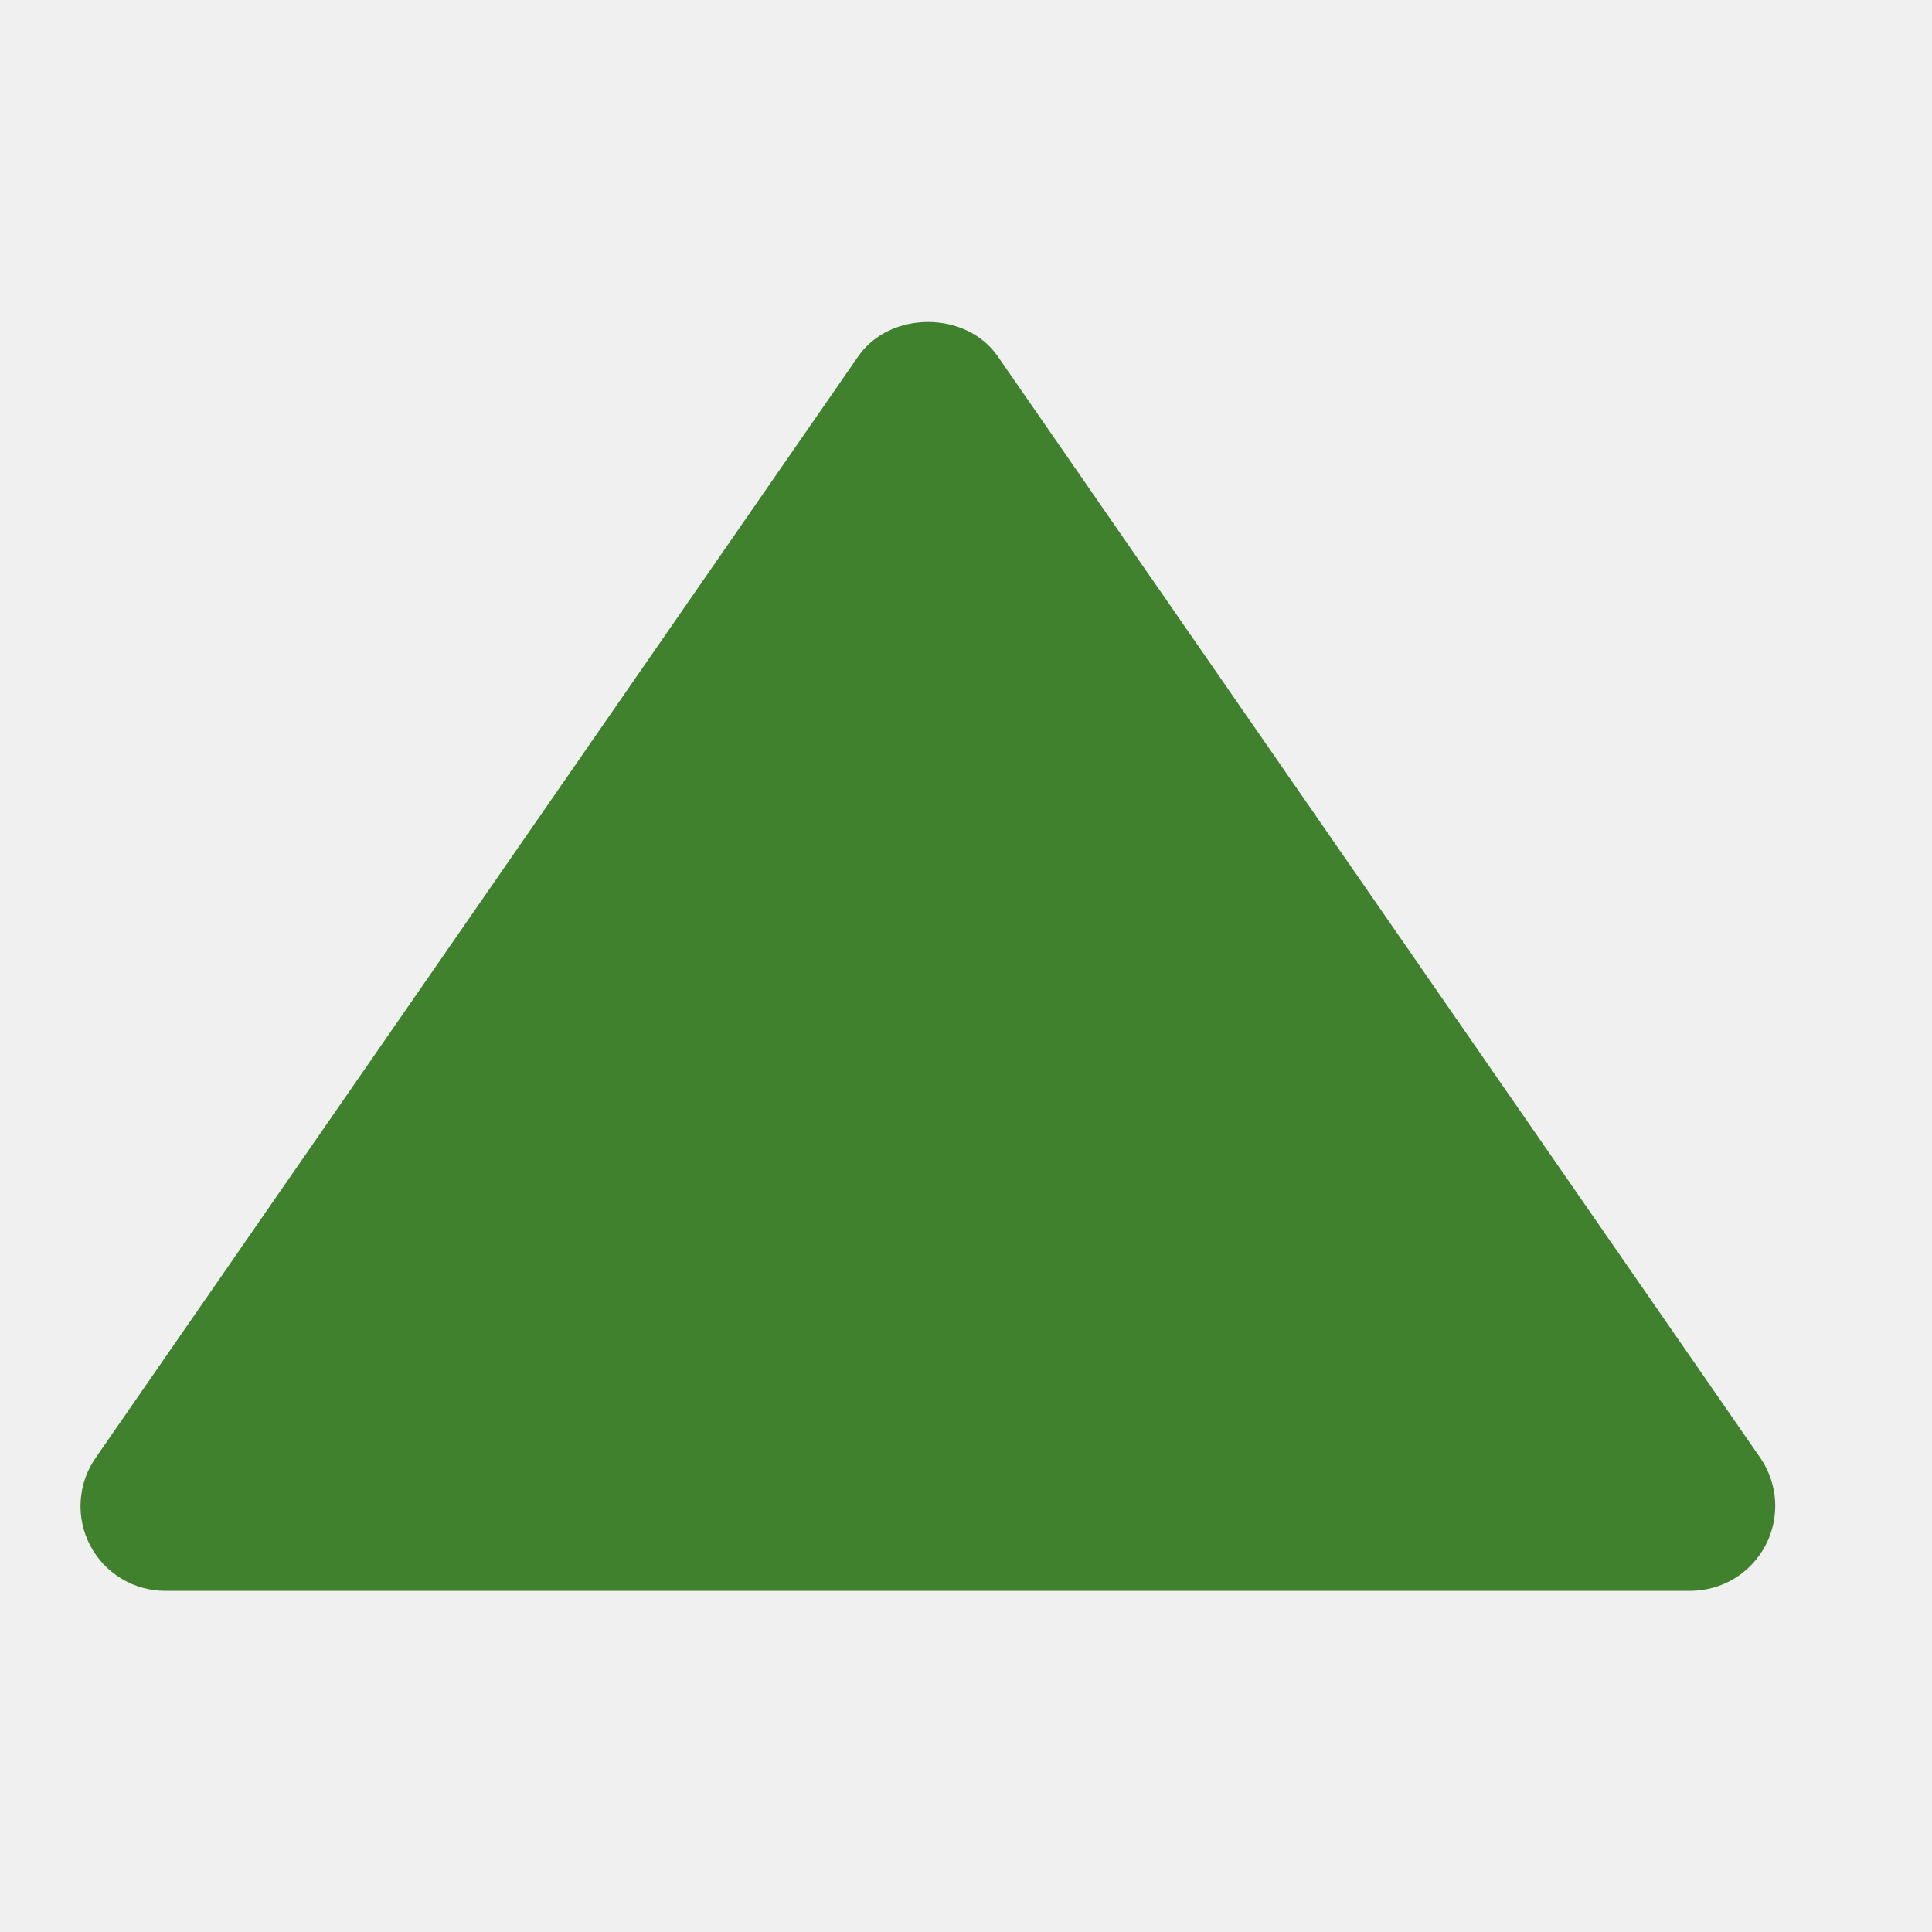
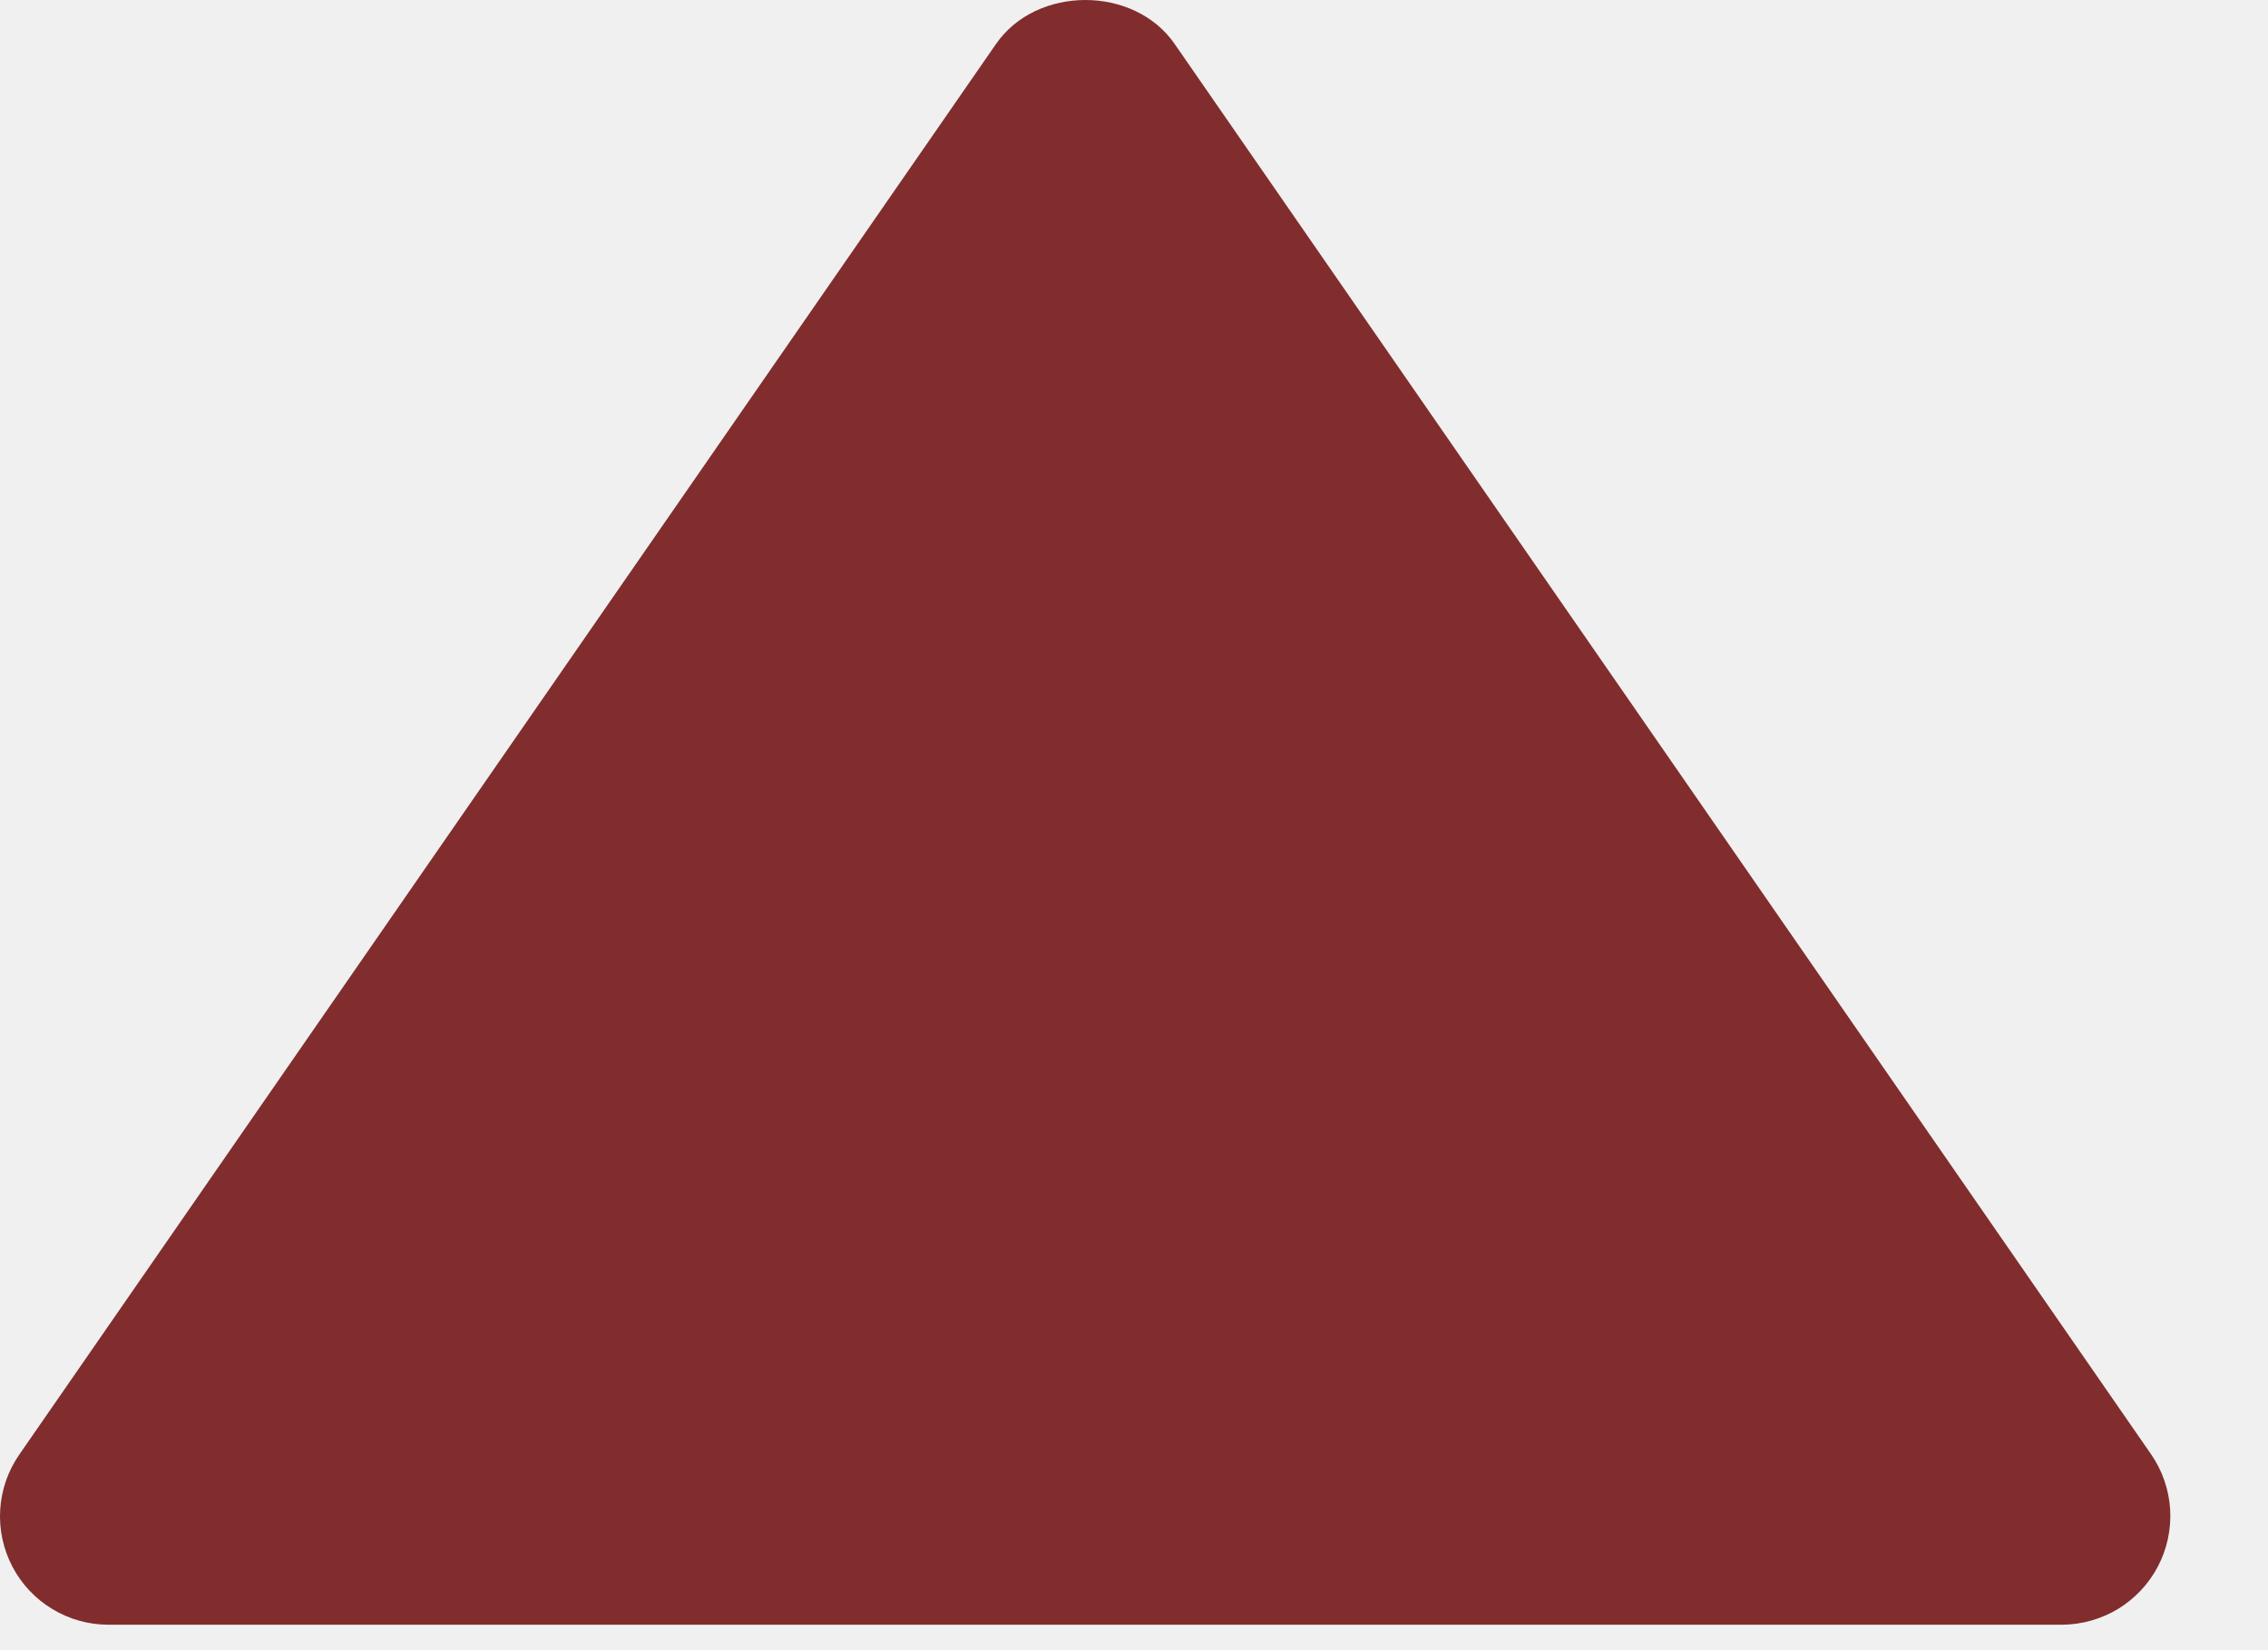
- <svg xmlns="http://www.w3.org/2000/svg" width="24" height="24" viewBox="0 0 24 24" fill="none">
-   <path d="M2.053 19.762L21.001 19.762C21.193 19.761 21.381 19.708 21.545 19.609C21.709 19.509 21.843 19.367 21.932 19.197C22.021 19.027 22.062 18.836 22.051 18.645C22.039 18.453 21.976 18.268 21.867 18.11L12.394 4.426C12.001 3.858 11.056 3.858 10.662 4.426L1.188 18.11C1.078 18.268 1.014 18.453 1.002 18.645C0.99 18.837 1.031 19.028 1.12 19.198C1.209 19.368 1.343 19.511 1.508 19.61C1.672 19.71 1.861 19.762 2.053 19.762Z" fill="#40812D" />
+ <svg xmlns="http://www.w3.org/2000/svg" width="22" height="16" viewBox="0 0 22 16" fill="none">
+   <g clip-path="url(#clip0_653_16033)">
+     <path d="M1.053 15.762L20.001 15.762C20.193 15.761 20.381 15.708 20.545 15.609C20.709 15.509 20.843 15.367 20.932 15.197C21.021 15.027 21.062 14.836 21.051 14.645C21.039 14.453 20.976 14.268 20.867 14.11L11.394 0.426C11.001 -0.142 10.056 -0.142 9.662 0.426L0.188 14.11C0.078 14.268 0.014 14.453 0.002 14.645C-0.01 14.836 0.031 15.028 0.12 15.198C0.209 15.368 0.343 15.511 0.508 15.61C0.672 15.71 0.861 15.762 1.053 15.762Z" fill="#812D2D" />
+   </g>
+   <defs>
+     <clipPath id="clip0_653_16033">
+       <rect width="21.053" height="15.762" fill="white" />
+     </clipPath>
+   </defs>
</svg>
